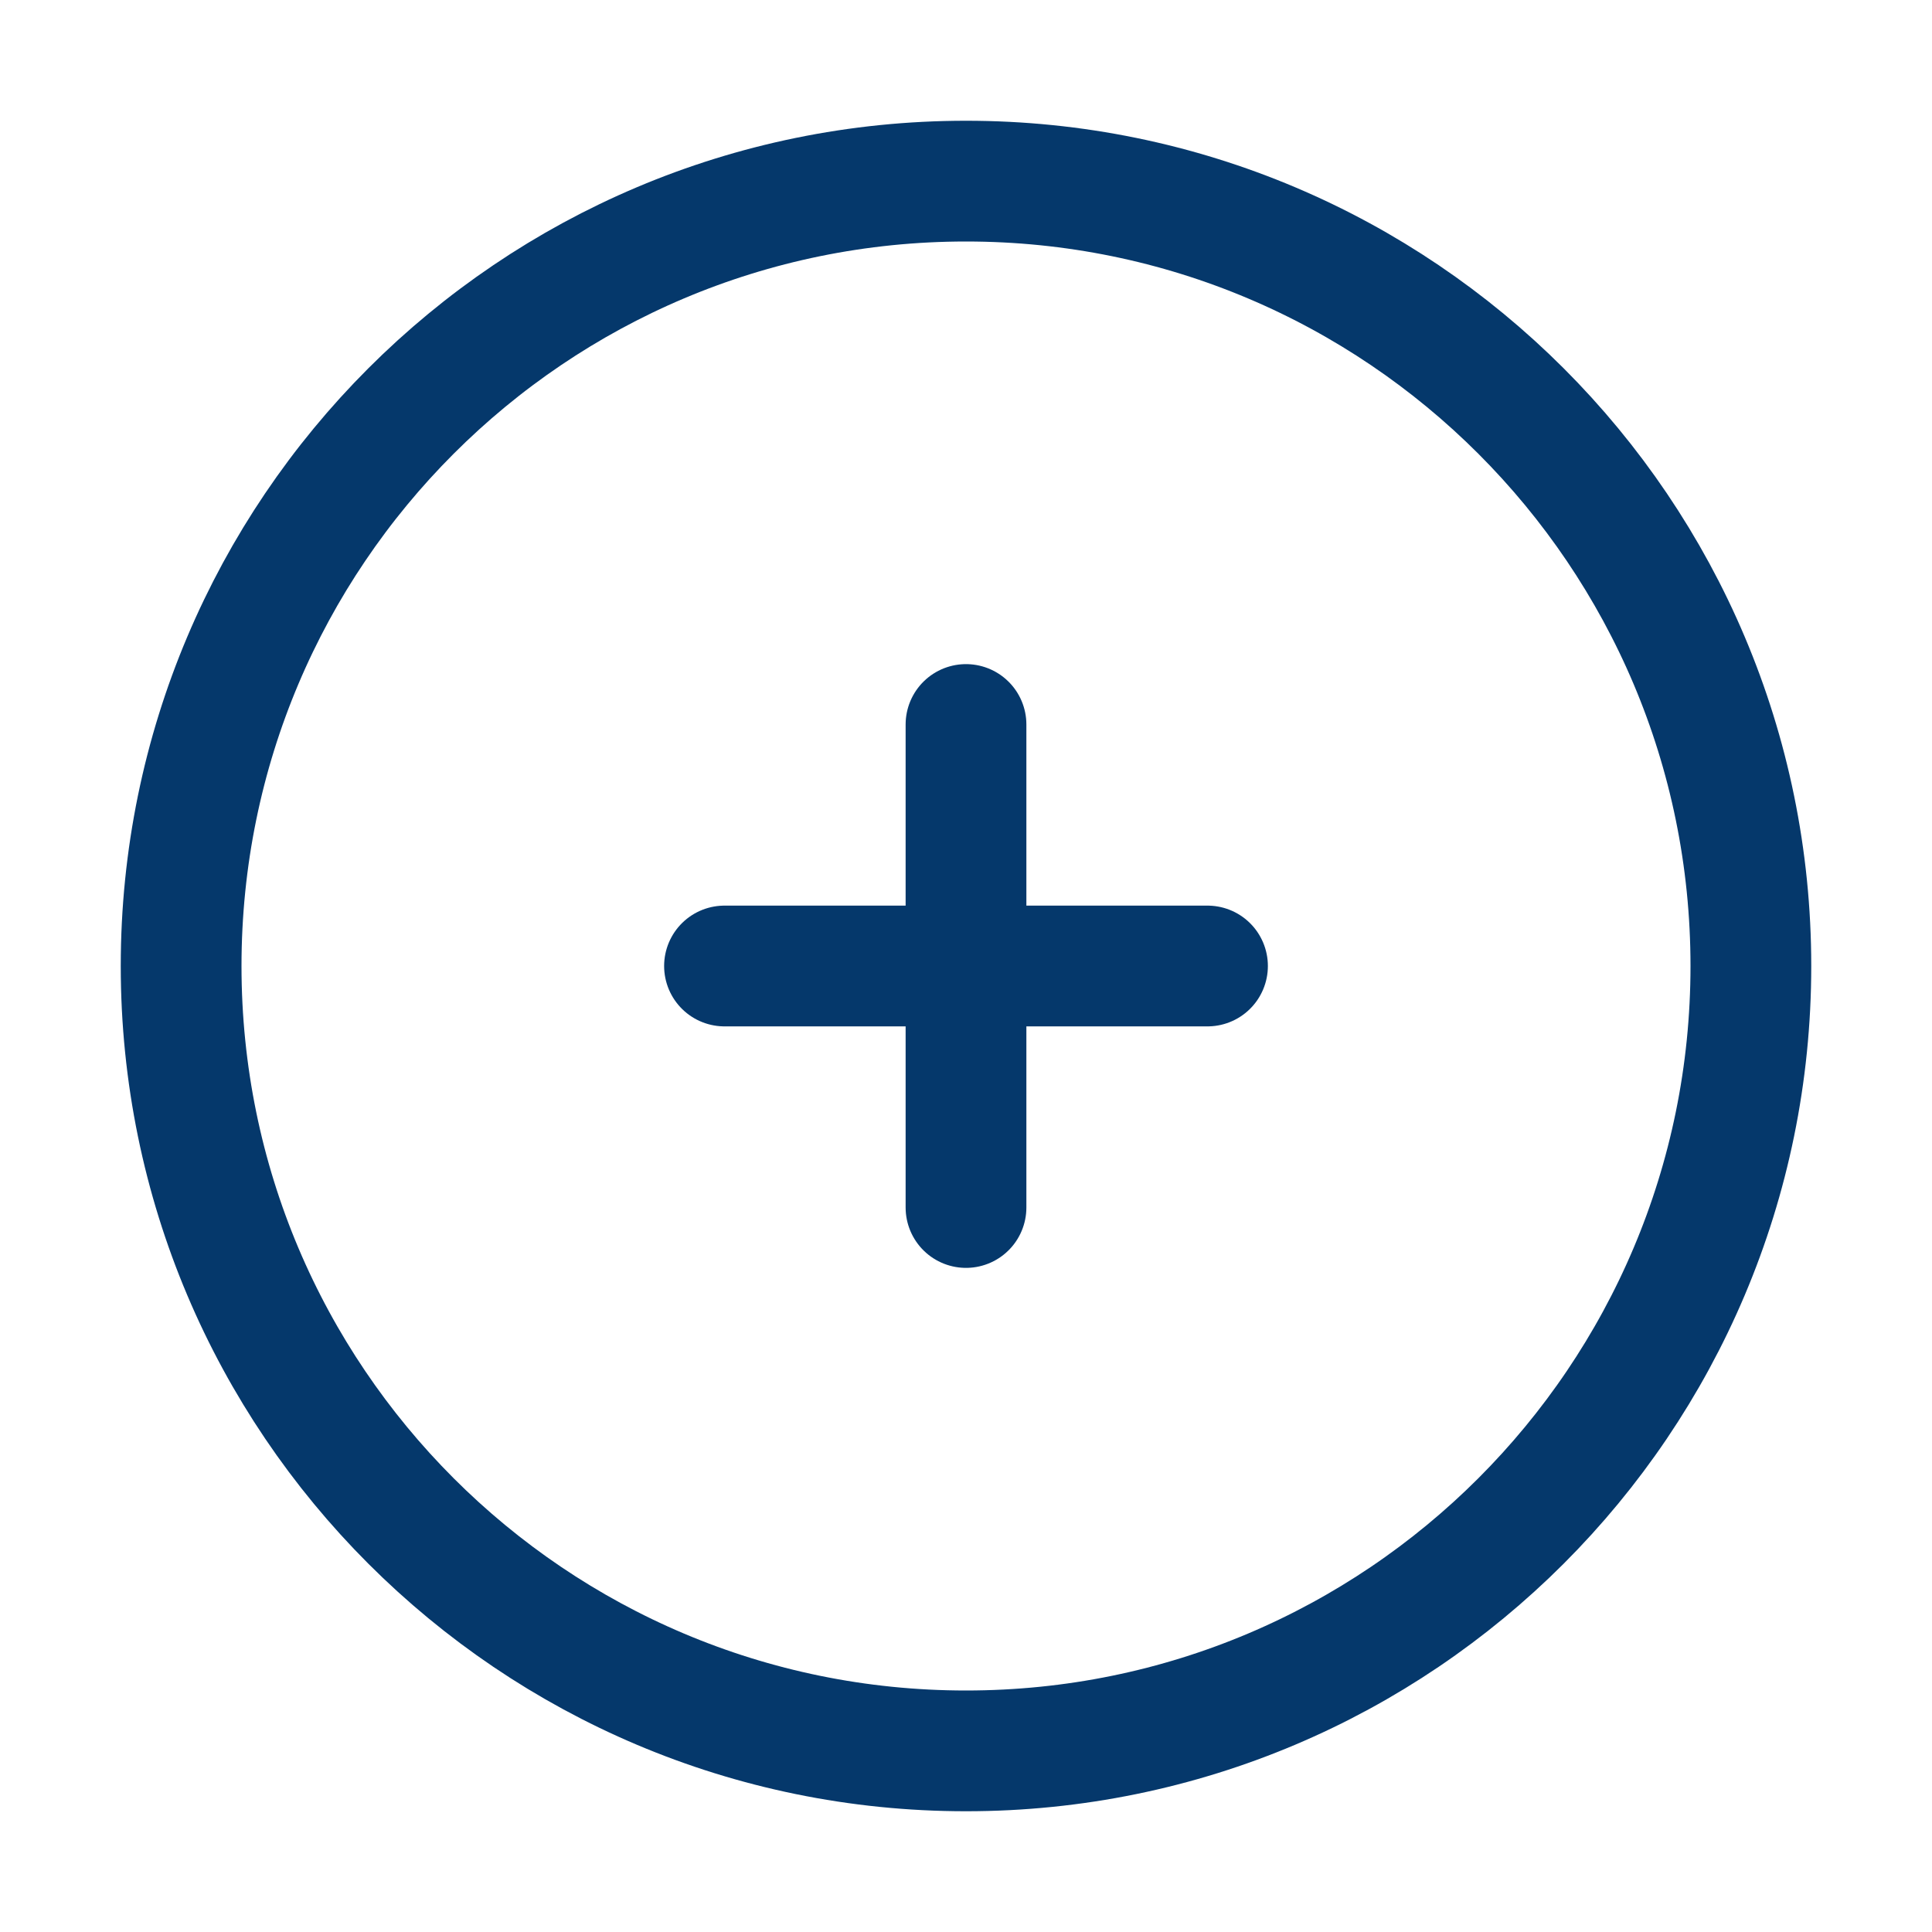
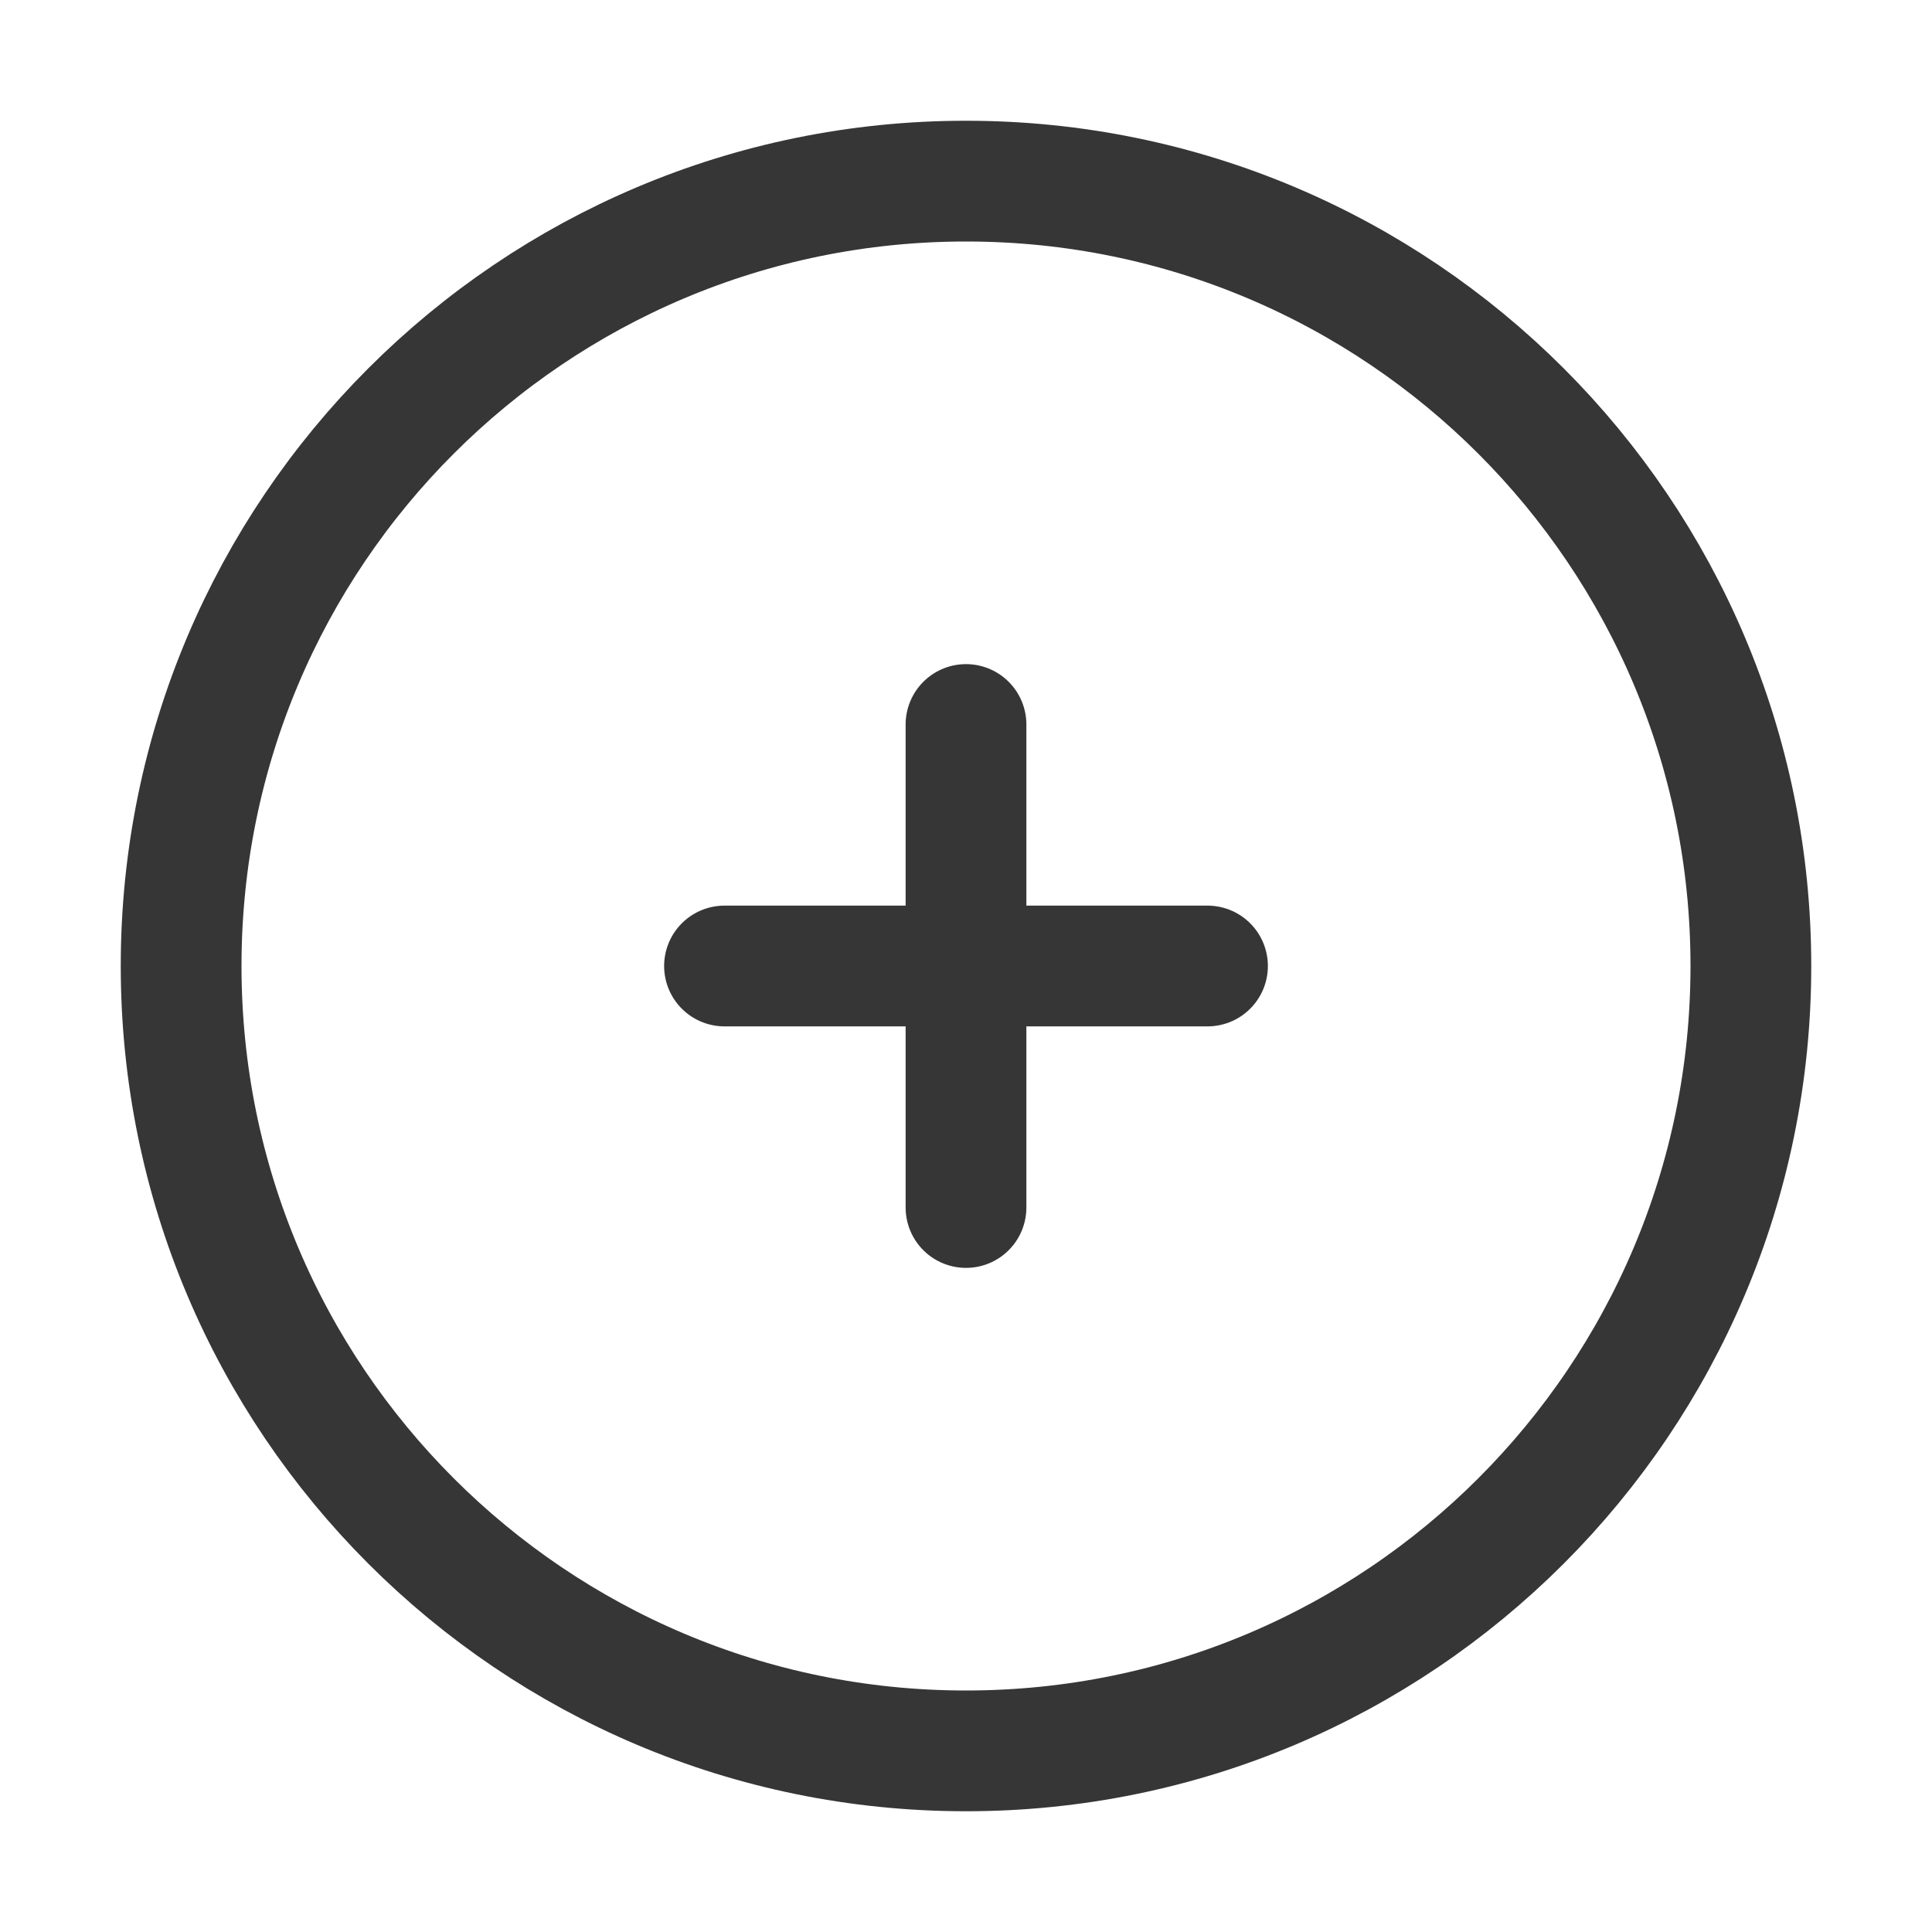
- <svg xmlns="http://www.w3.org/2000/svg" version="1.1" id="Icons" viewBox="0 0 32 32" xml:space="preserve" width="64px" height="64px" fill="#05386b">
+ <svg xmlns="http://www.w3.org/2000/svg" version="1.1" id="Icons" viewBox="0 0 32 32" xml:space="preserve" width="64px" height="64px" fill="#c66852">
  <g id="SVGRepo_bgCarrier" stroke-width="0" />
  <g id="SVGRepo_tracerCarrier" stroke-linecap="round" stroke-linejoin="round" />
  <g id="SVGRepo_iconCarrier">
-     <style type="text/css"> .st0{fill:none;stroke:#05386b;stroke-width:2;stroke-linecap:round;stroke-linejoin:round;stroke-miterlimit:10;} </style>
+     <style type="text/css"> .st0{fill:none;stroke:#363637;stroke-width:2;stroke-linecap:round;stroke-linejoin:round;stroke-miterlimit:10;} </style>
    <circle class="st0" cx="16" cy="16" r="13" />
    <line class="st0" x1="16" y1="12" x2="16" y2="20" />
    <line class="st0" x1="12" y1="16" x2="20" y2="16" />
  </g>
</svg>
